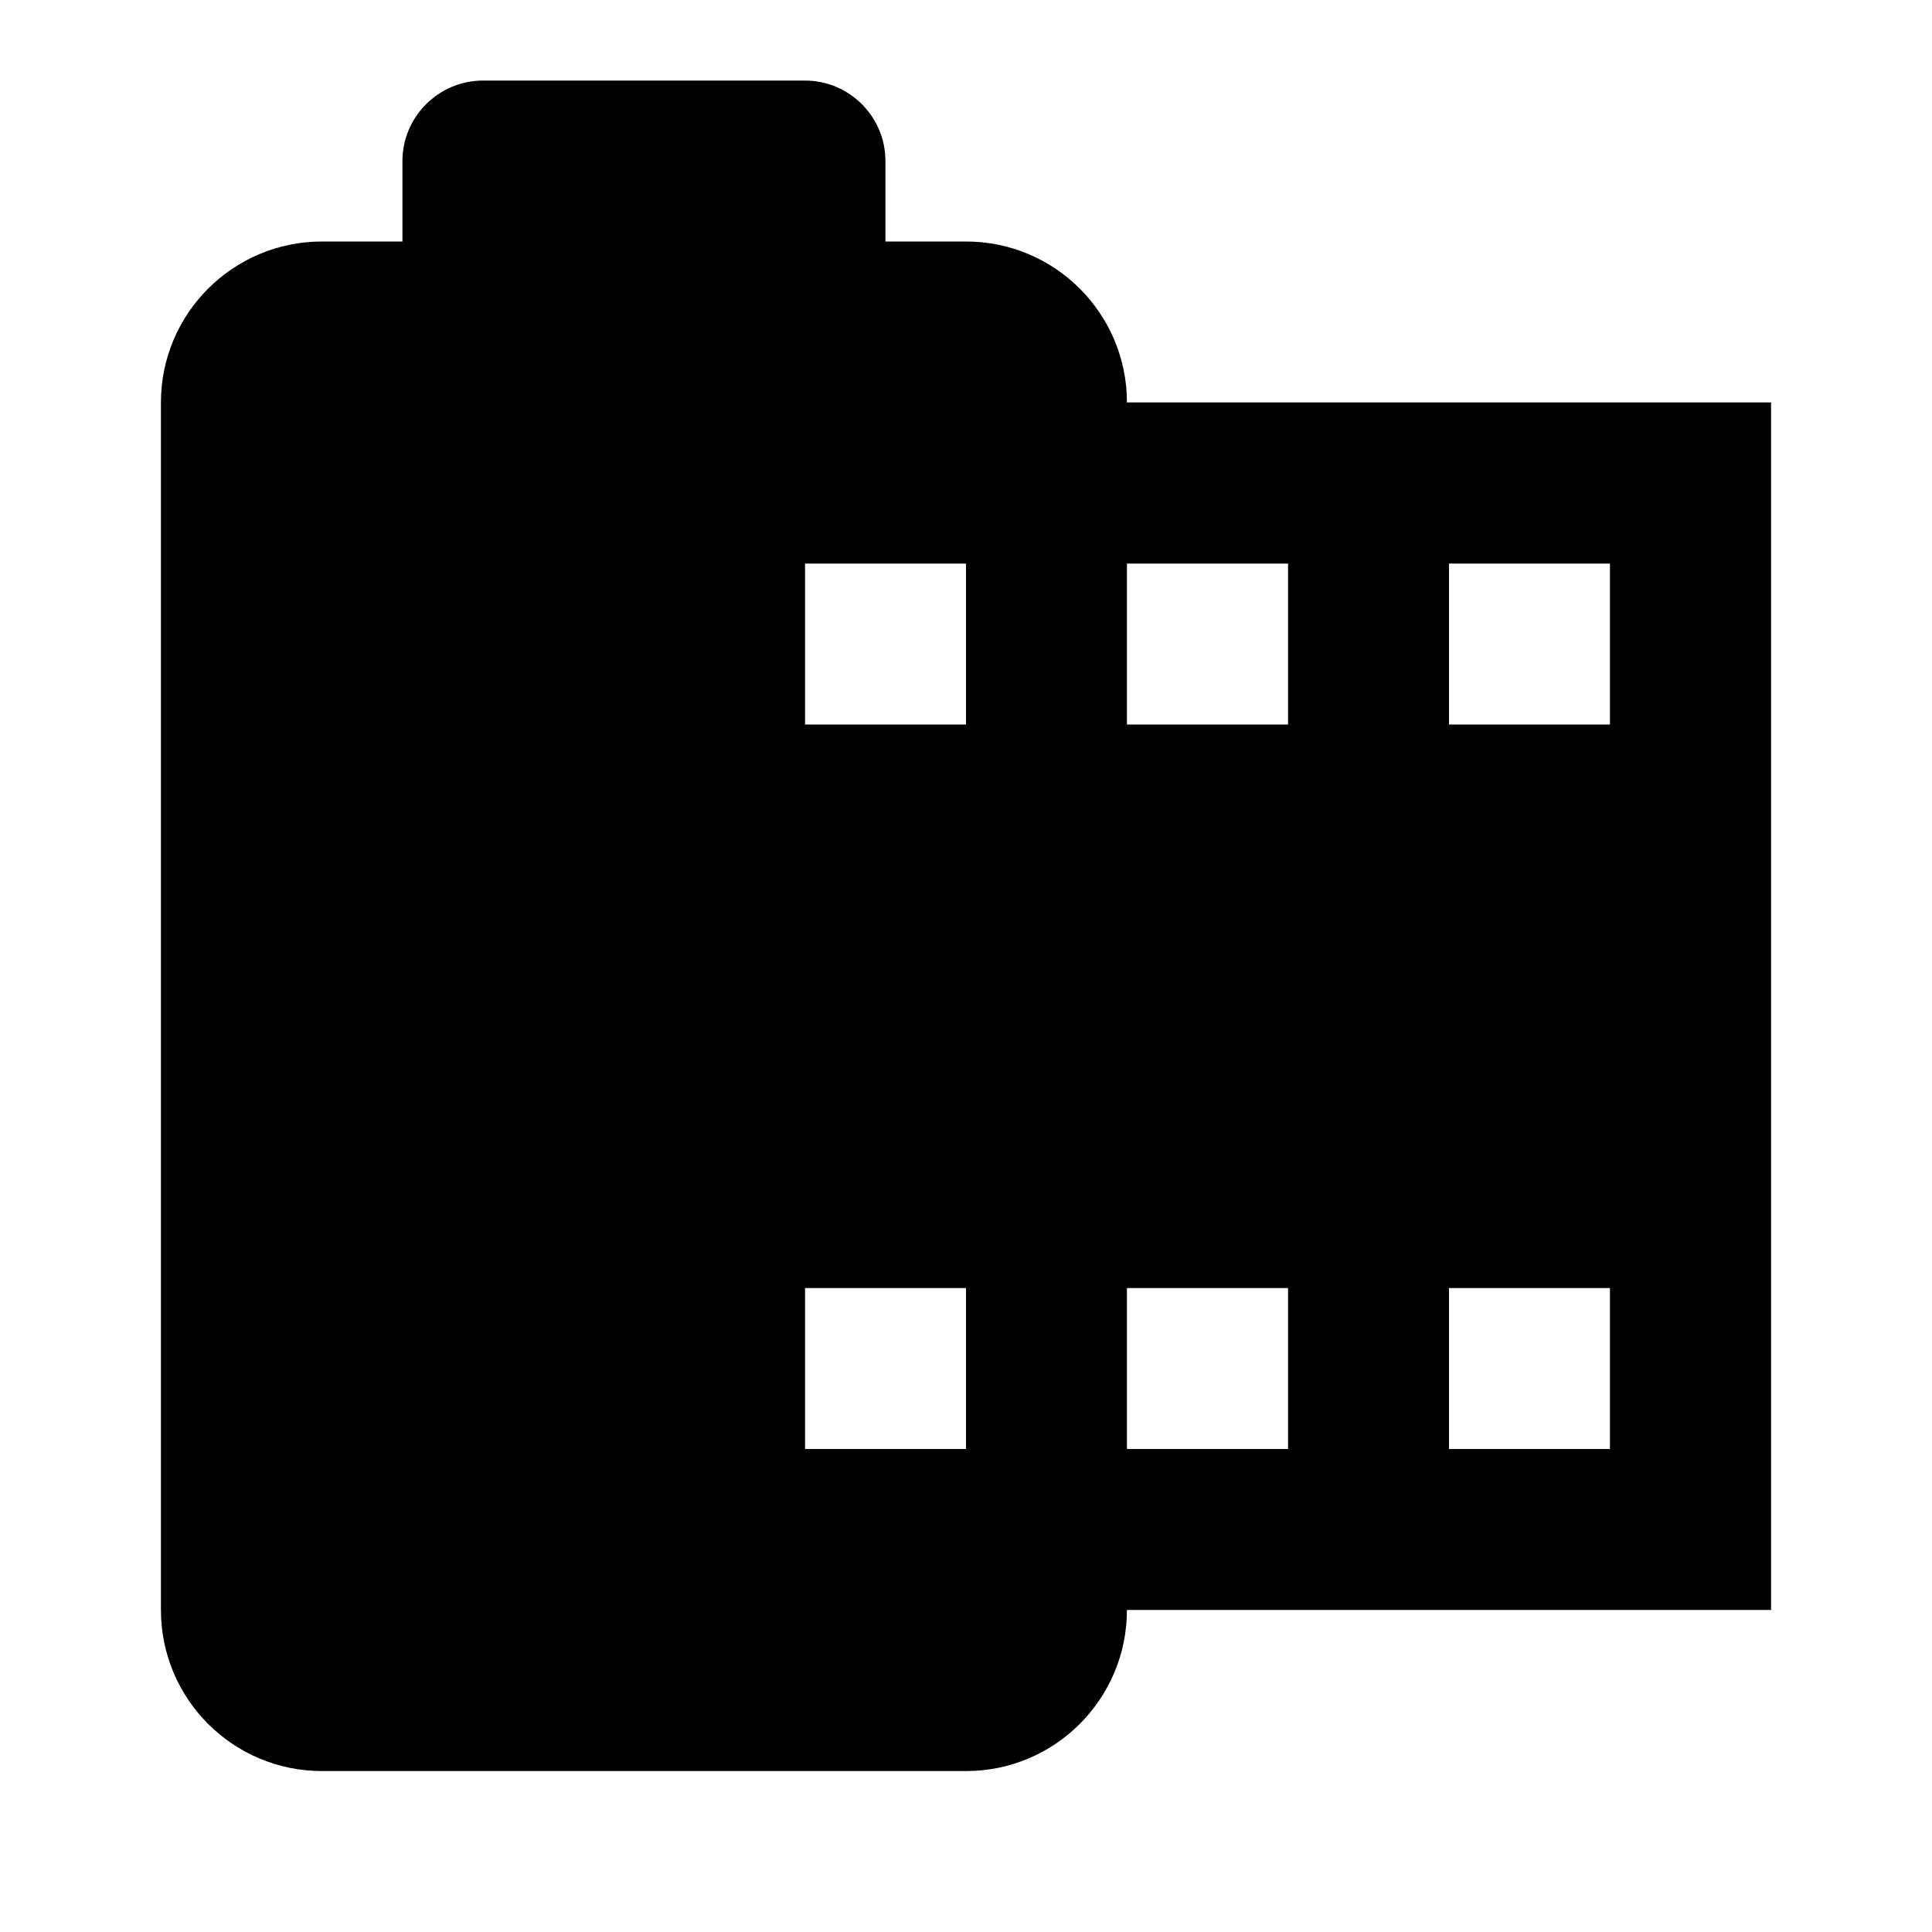
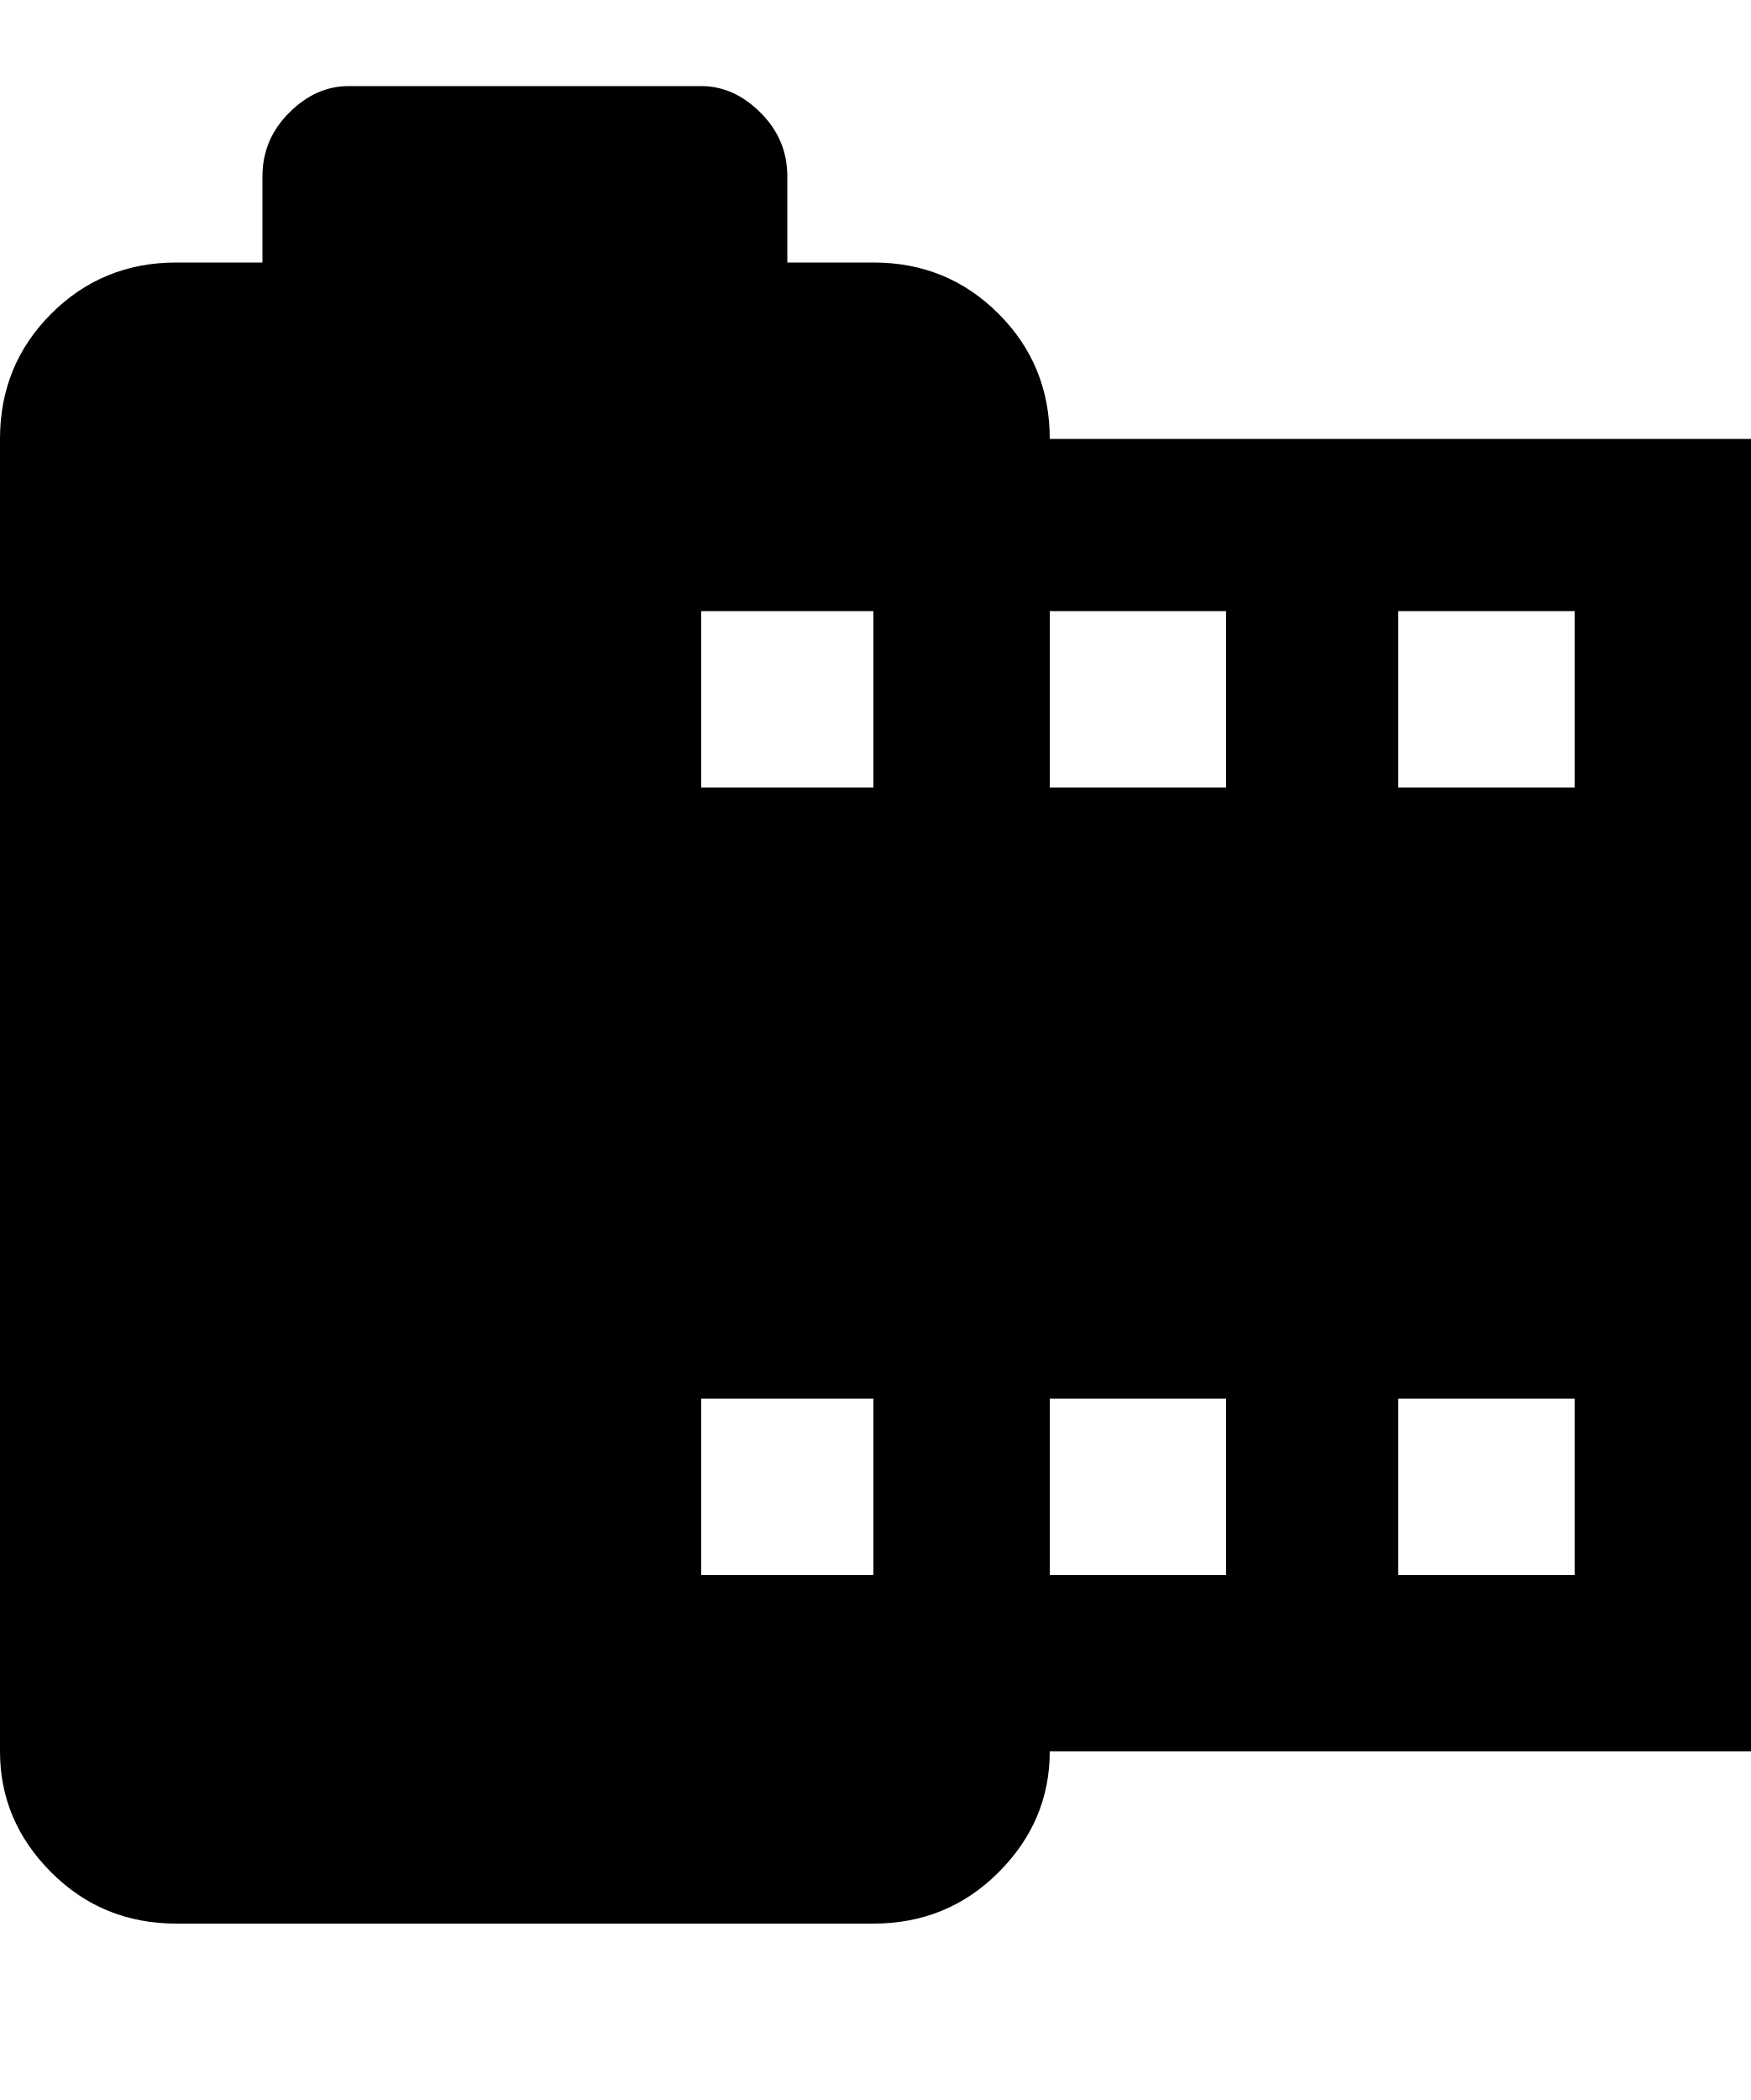
- <svg xmlns="http://www.w3.org/2000/svg" height="1000" width="1000.0">
-   <path d="m583.3 208.3c0-46-37.3-83.3-83.3-83.3h-41.7v-41.7c0-22.9-18.7-41.6-41.6-41.6h-166.7c-22.9 0-41.7 18.7-41.7 41.6v41.7h-41.6c-46.1 0-83.4 37.3-83.4 83.3v625c0 46.1 37.3 83.4 83.4 83.4h333.3c46 0 83.3-37.3 83.3-83.4h333.4v-625h-333.4z m-83.3 541.7h-83.3v-83.3h83.3v83.3z m0-375h-83.3v-83.3h83.3v83.3z m166.7 375h-83.4v-83.3h83.4v83.3z m0-375h-83.4v-83.3h83.4v83.3z m166.6 375h-83.3v-83.3h83.3v83.3z m0-375h-83.3v-83.3h83.3v83.3z" />
+ <svg xmlns="http://www.w3.org/2000/svg" height="1000" width="834.0">
+   <path d="m500 209h334v625h-334q0 33.2-24.4 57.6t-59.6 24.4h-332q-35.2 0-59.6-24.4t-24.4-57.6v-625q0-35.2 24.4-59.6t59.6-24.4h41v-41q0-17.6 12.7-30.3t28.3-12.7h168q15.6 0 28.3 12.7t12.7 30.3v41h41q35.2 0 59.6 24.4t24.4 59.6z m-84 541v-84h-82v84h82z m0-375v-84h-82v84h82z m168 375v-84h-84v84h84z m0-375v-84h-84v84h84z m166 375v-84h-84v84h84z m0-375v-84h-84v84h84z" />
</svg>
